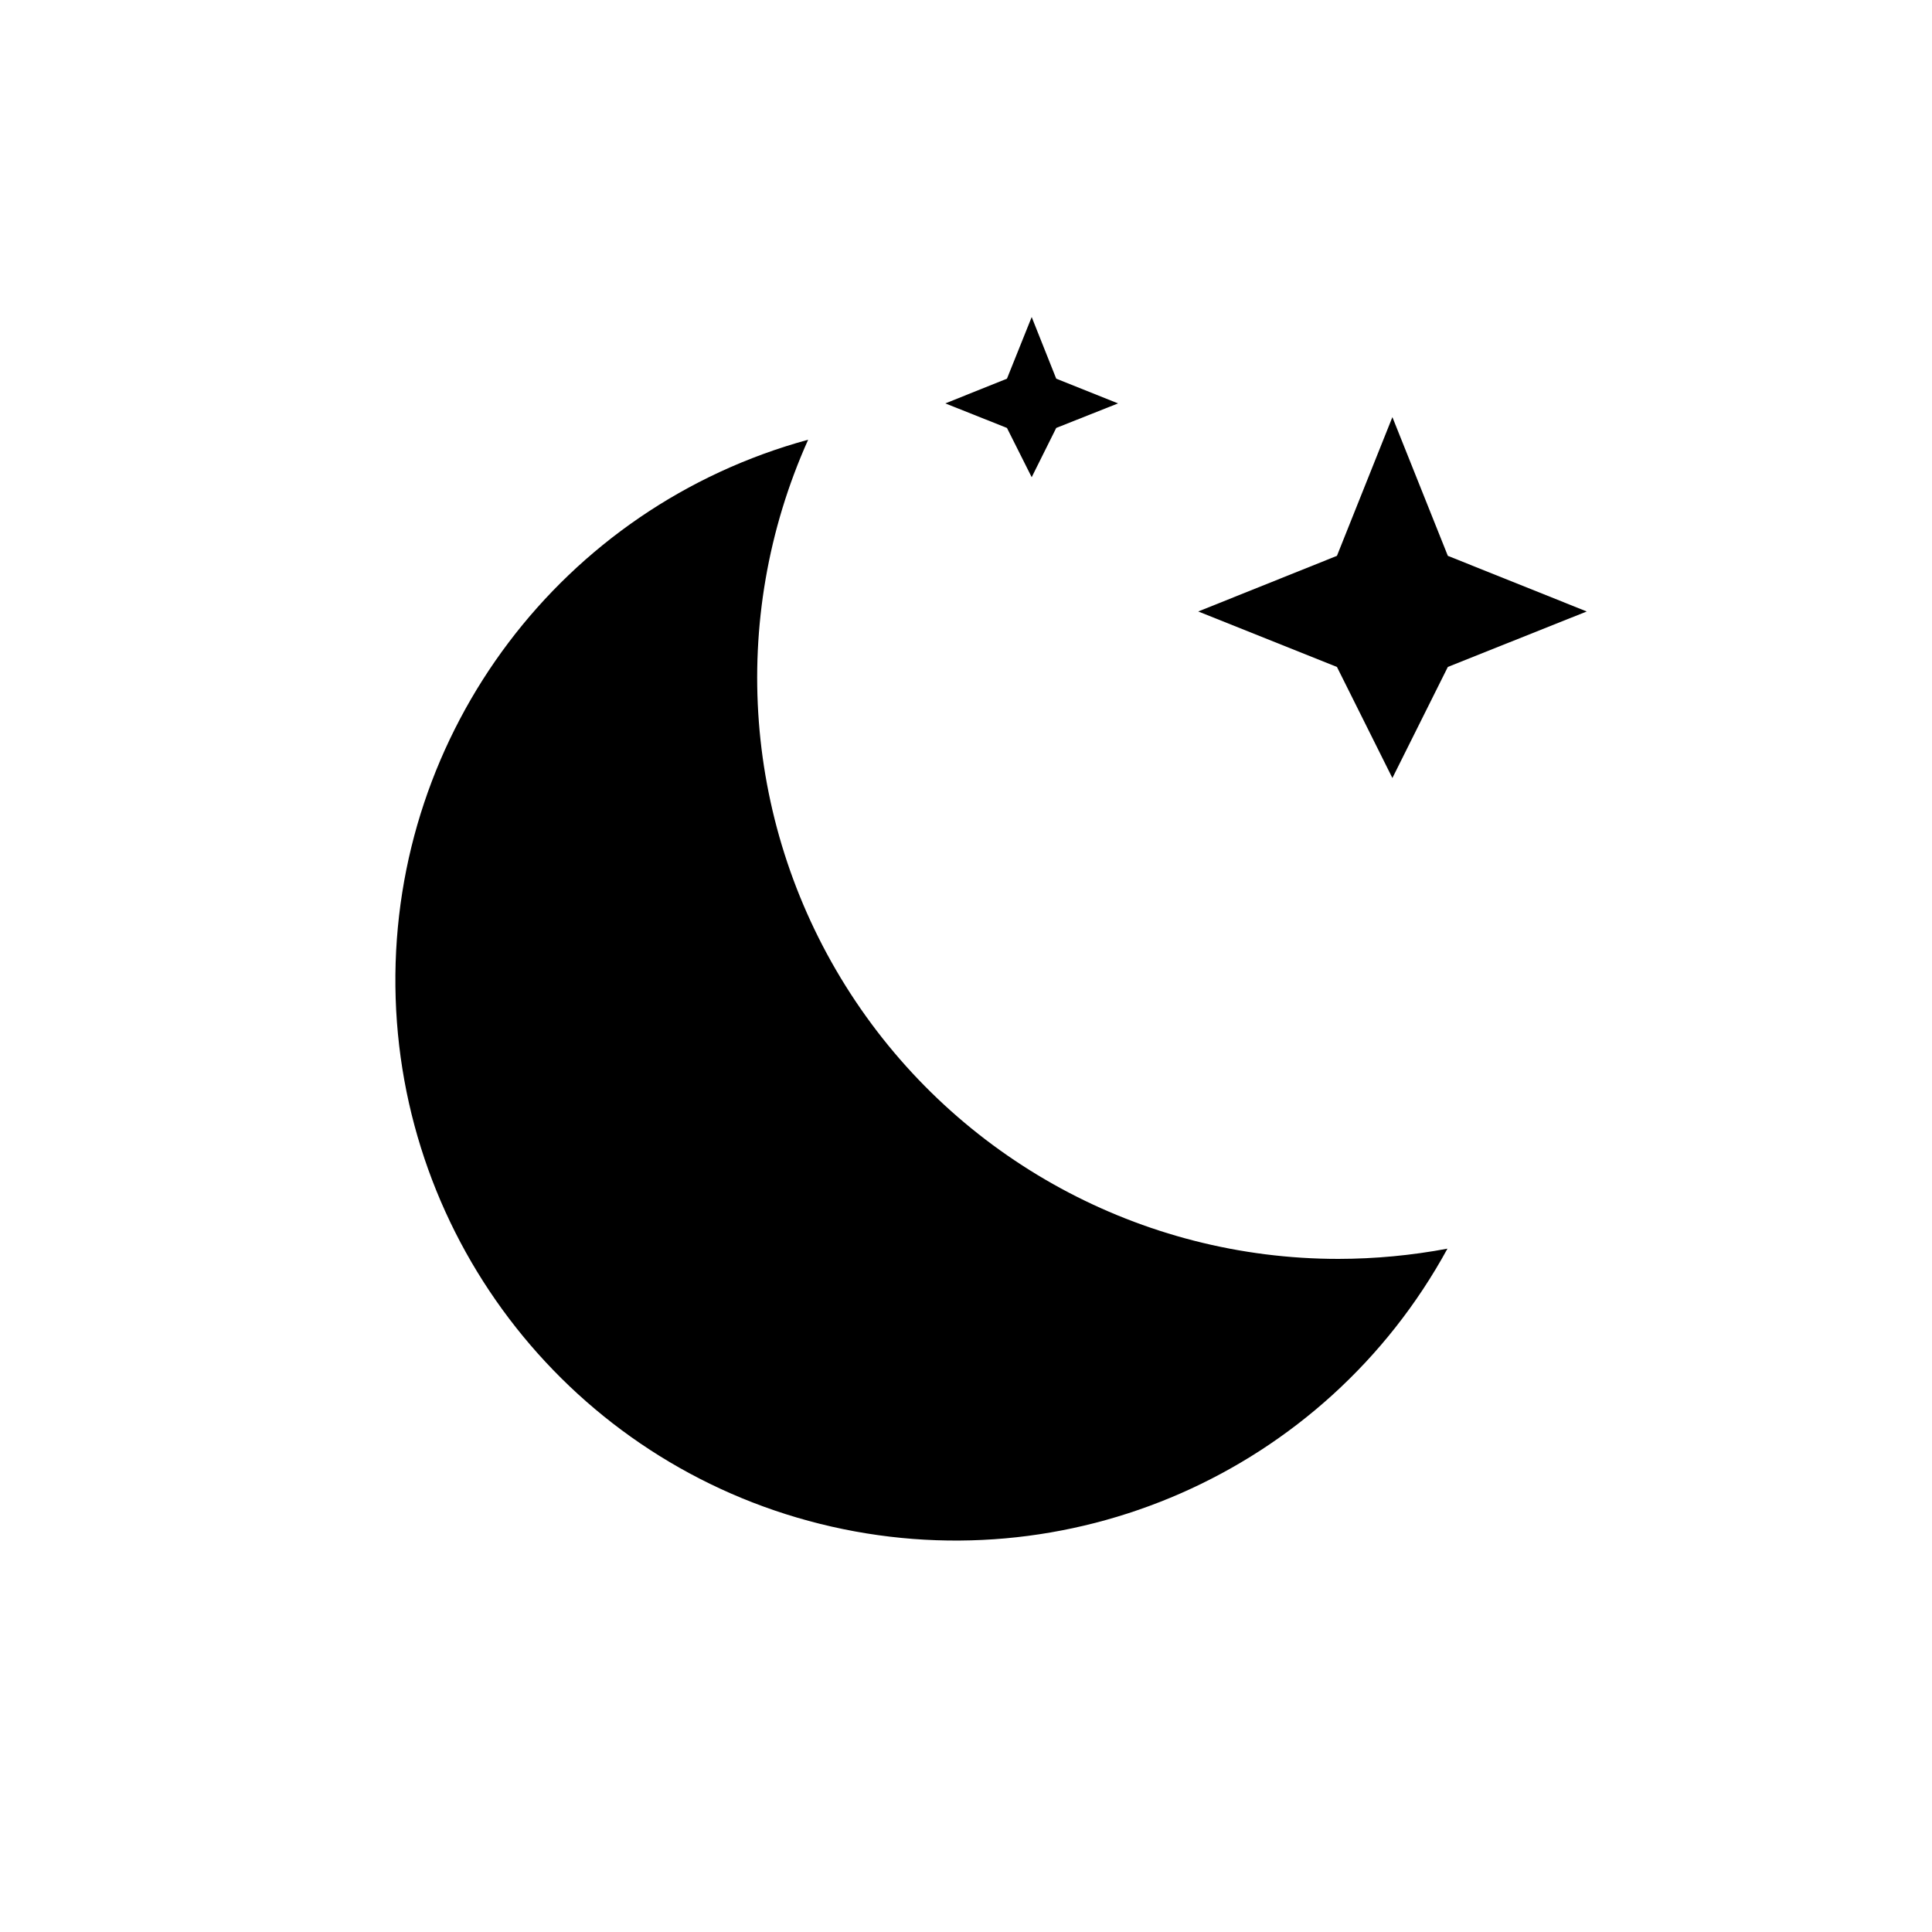
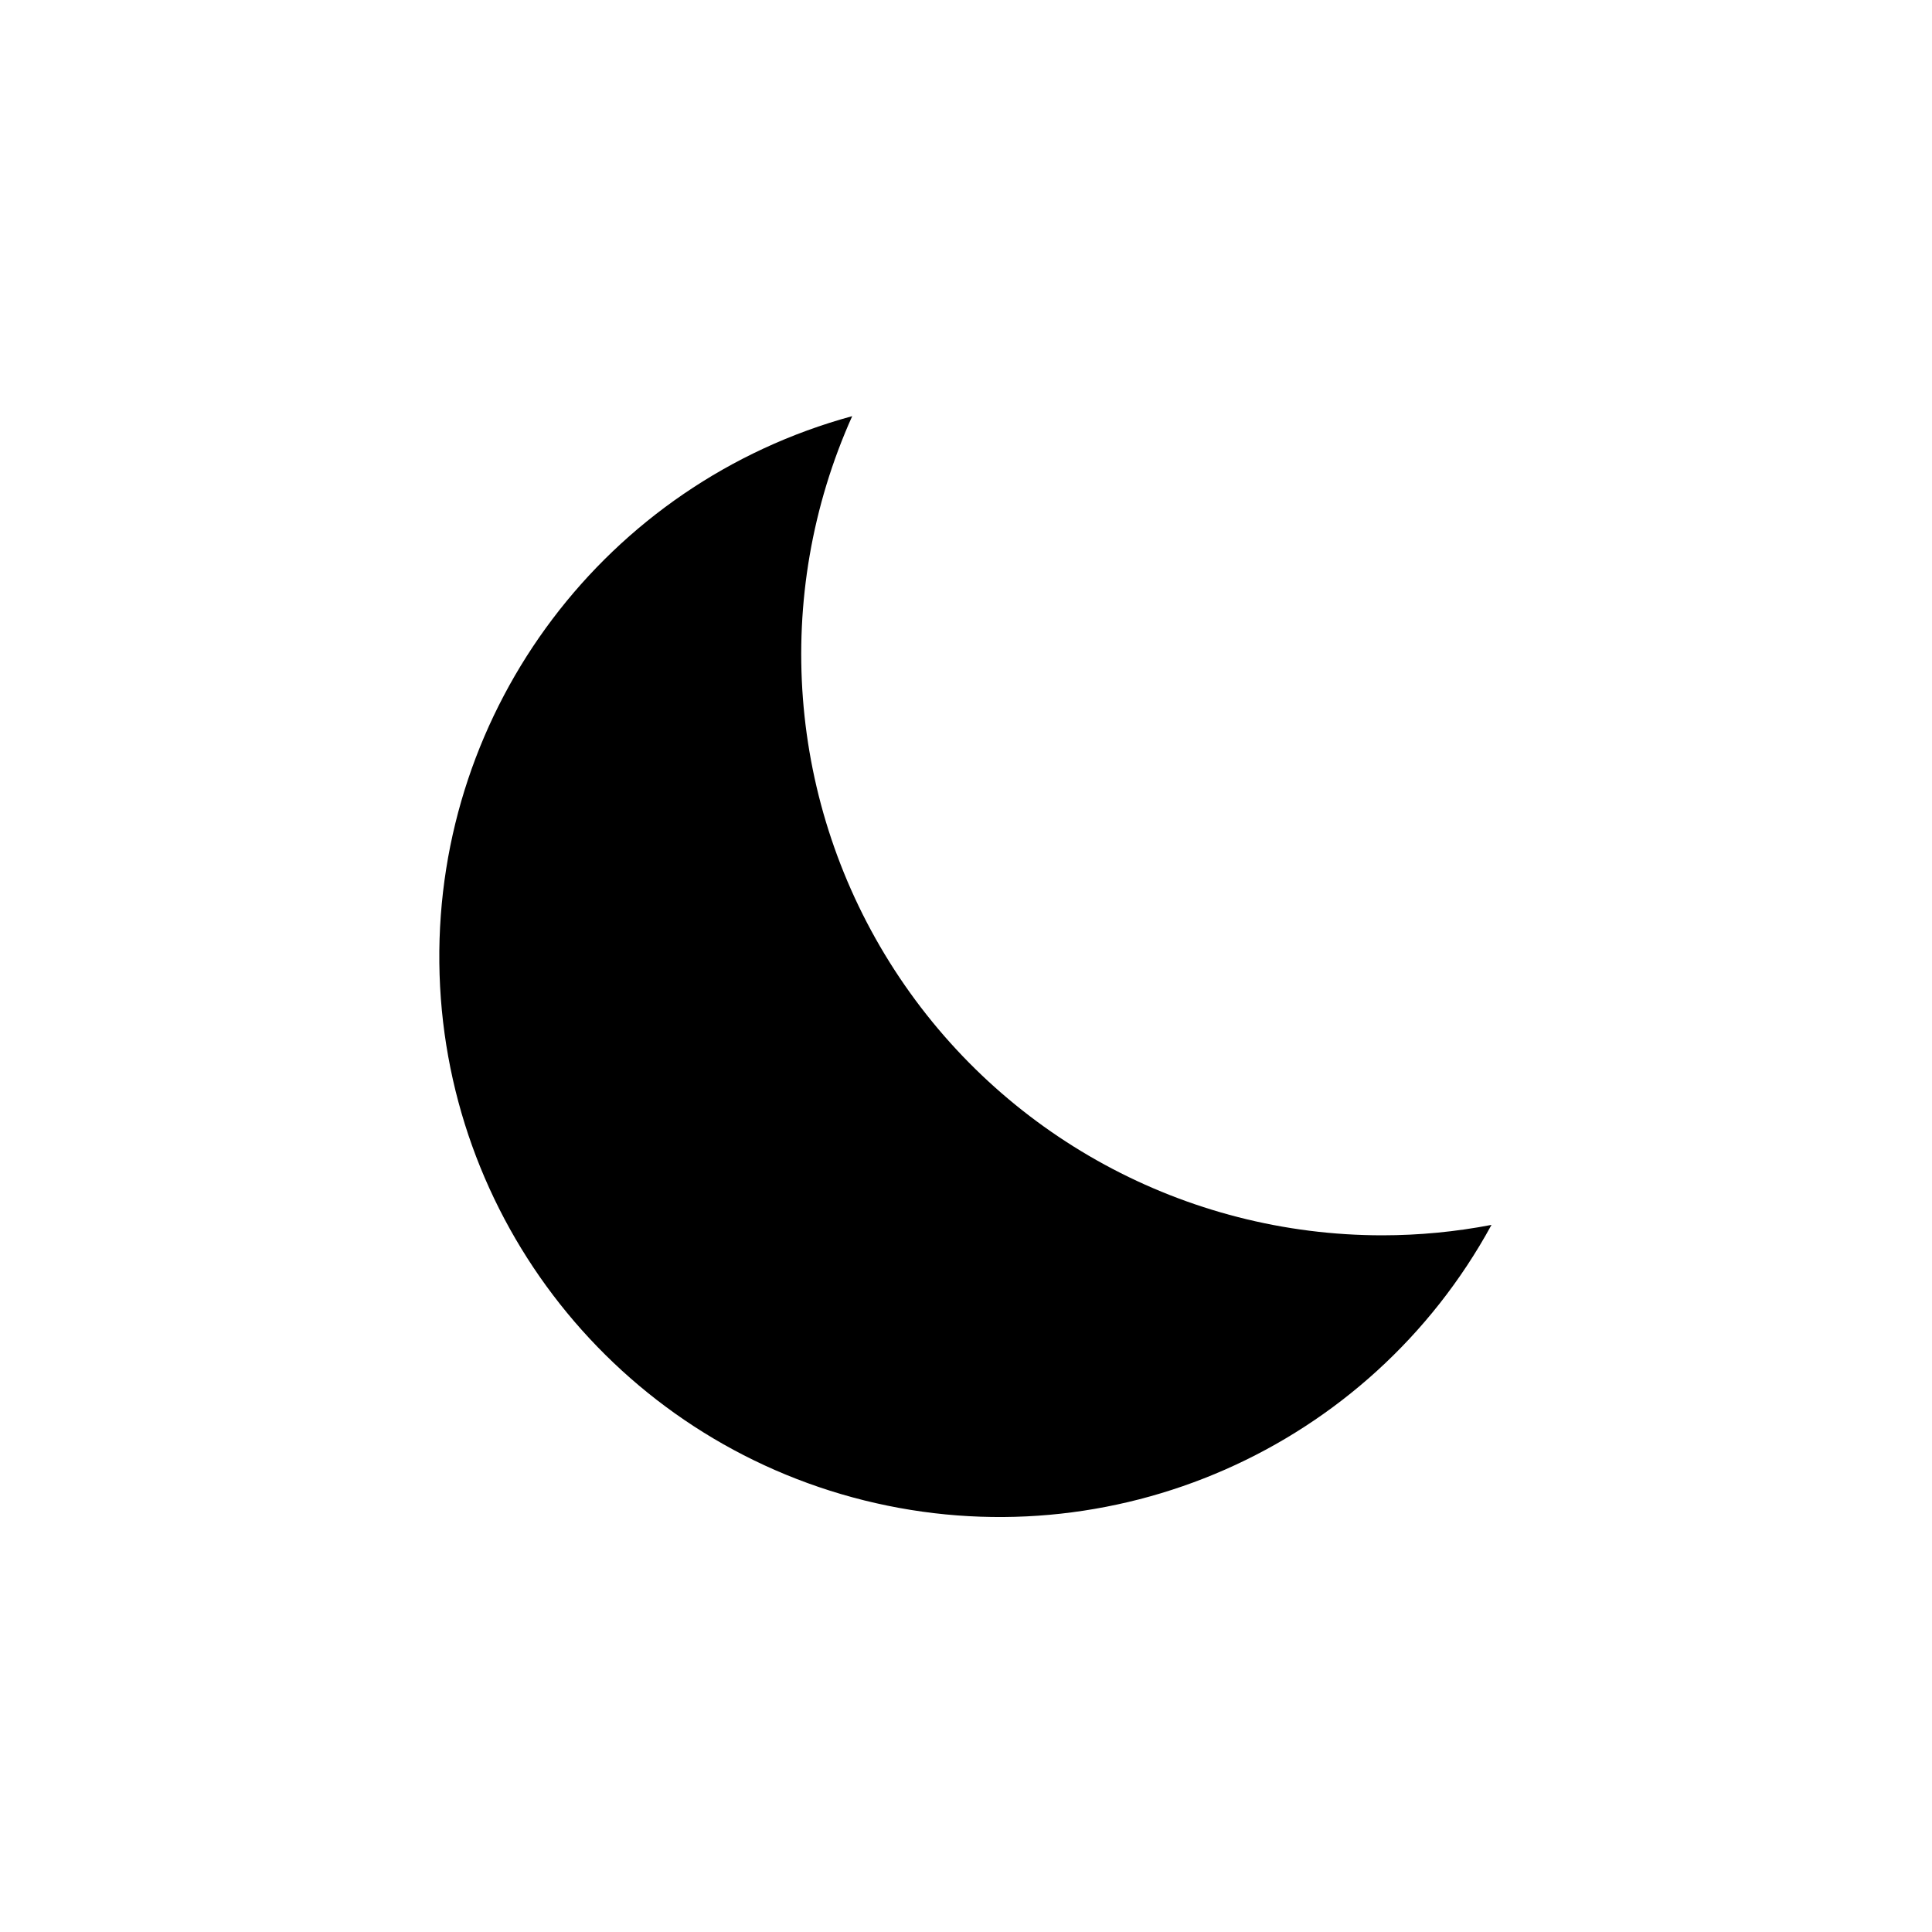
<svg xmlns="http://www.w3.org/2000/svg" id="Layer_1" data-name="Layer 1" viewBox="0 0 100 100">
-   <path d="M69.28,65.16a30.08,30.08,0,0,1-27.45-42.4A29,29,0,1,0,74.92,64.63,30.81,30.81,0,0,1,69.28,65.16Z" />
-   <polygon points="72.07 21.59 69.2 28.77 62.02 31.65 69.2 34.52 72.07 40.27 74.94 34.52 82.13 31.65 74.94 28.77 72.07 21.59" />
-   <polygon points="53.4 16.41 52.12 19.6 48.93 20.88 52.12 22.15 53.4 24.7 54.67 22.15 57.87 20.88 54.67 19.6 53.4 16.41" />
+   <path d="M71.56,63.94a30.08,30.08,0,0,1-27.45-42.4A29,29,0,1,0,77.2,63.4,30,30,0,0,1,71.56,63.94Z" />
</svg>
